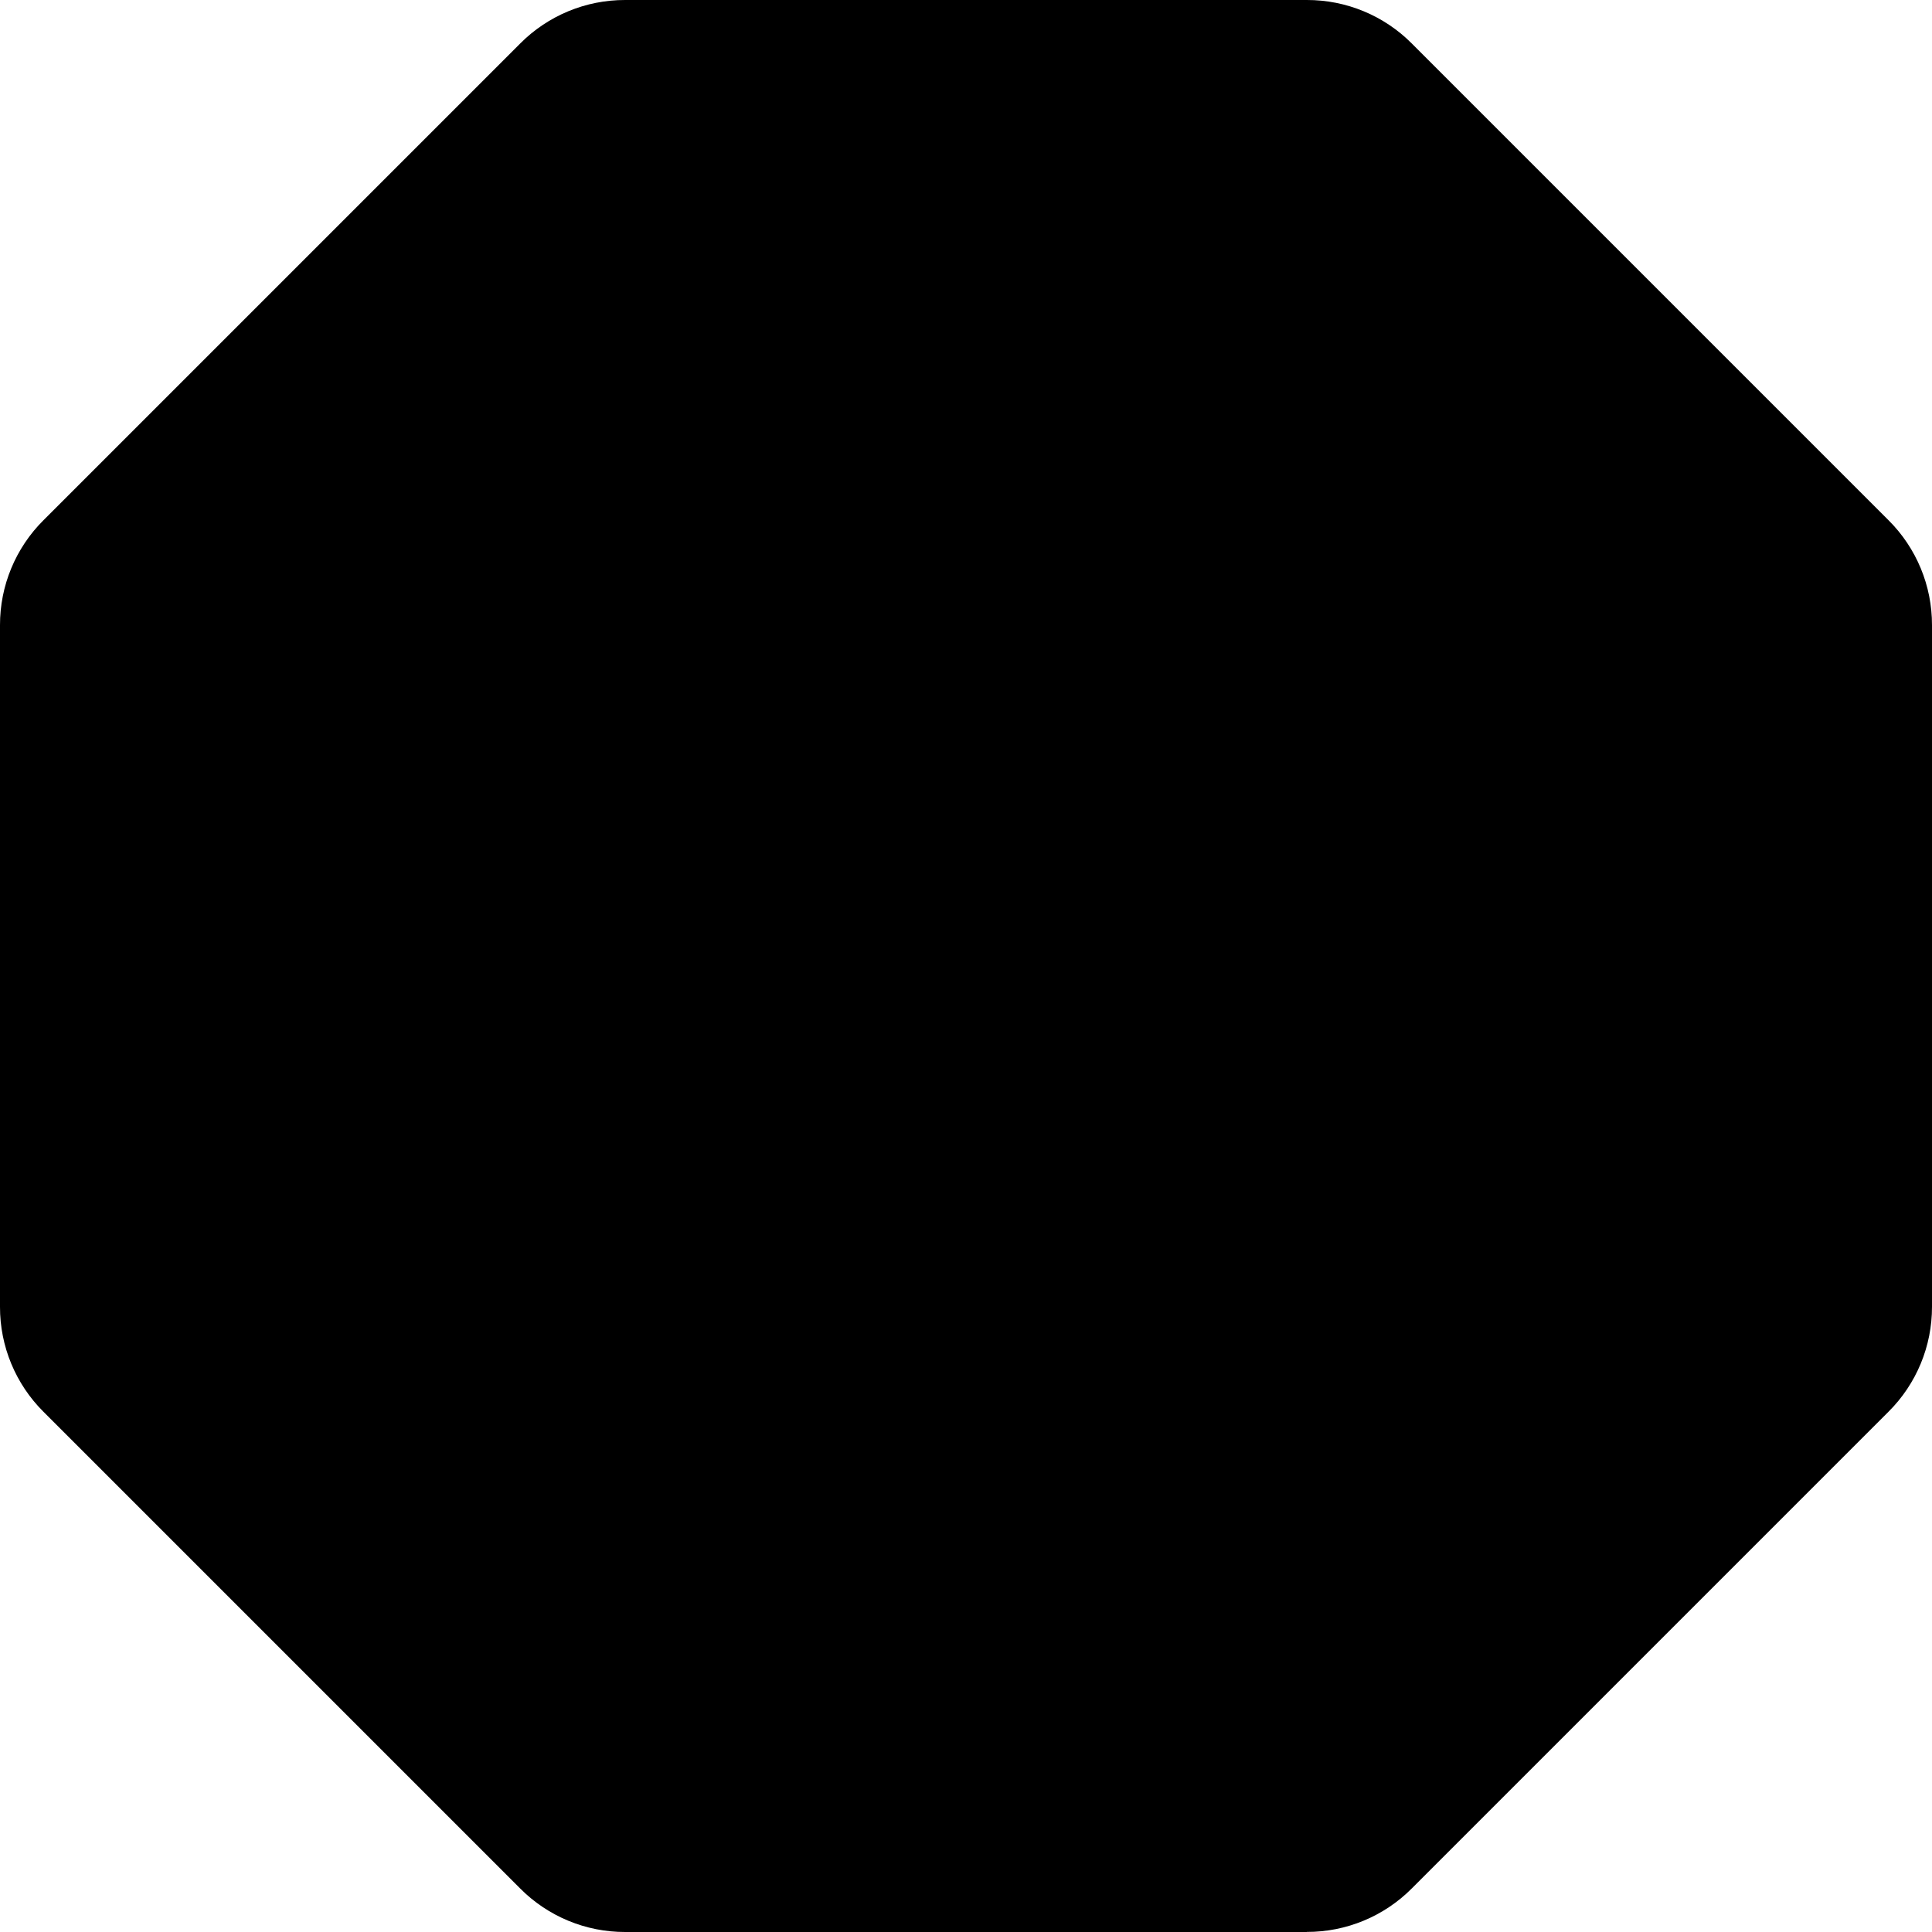
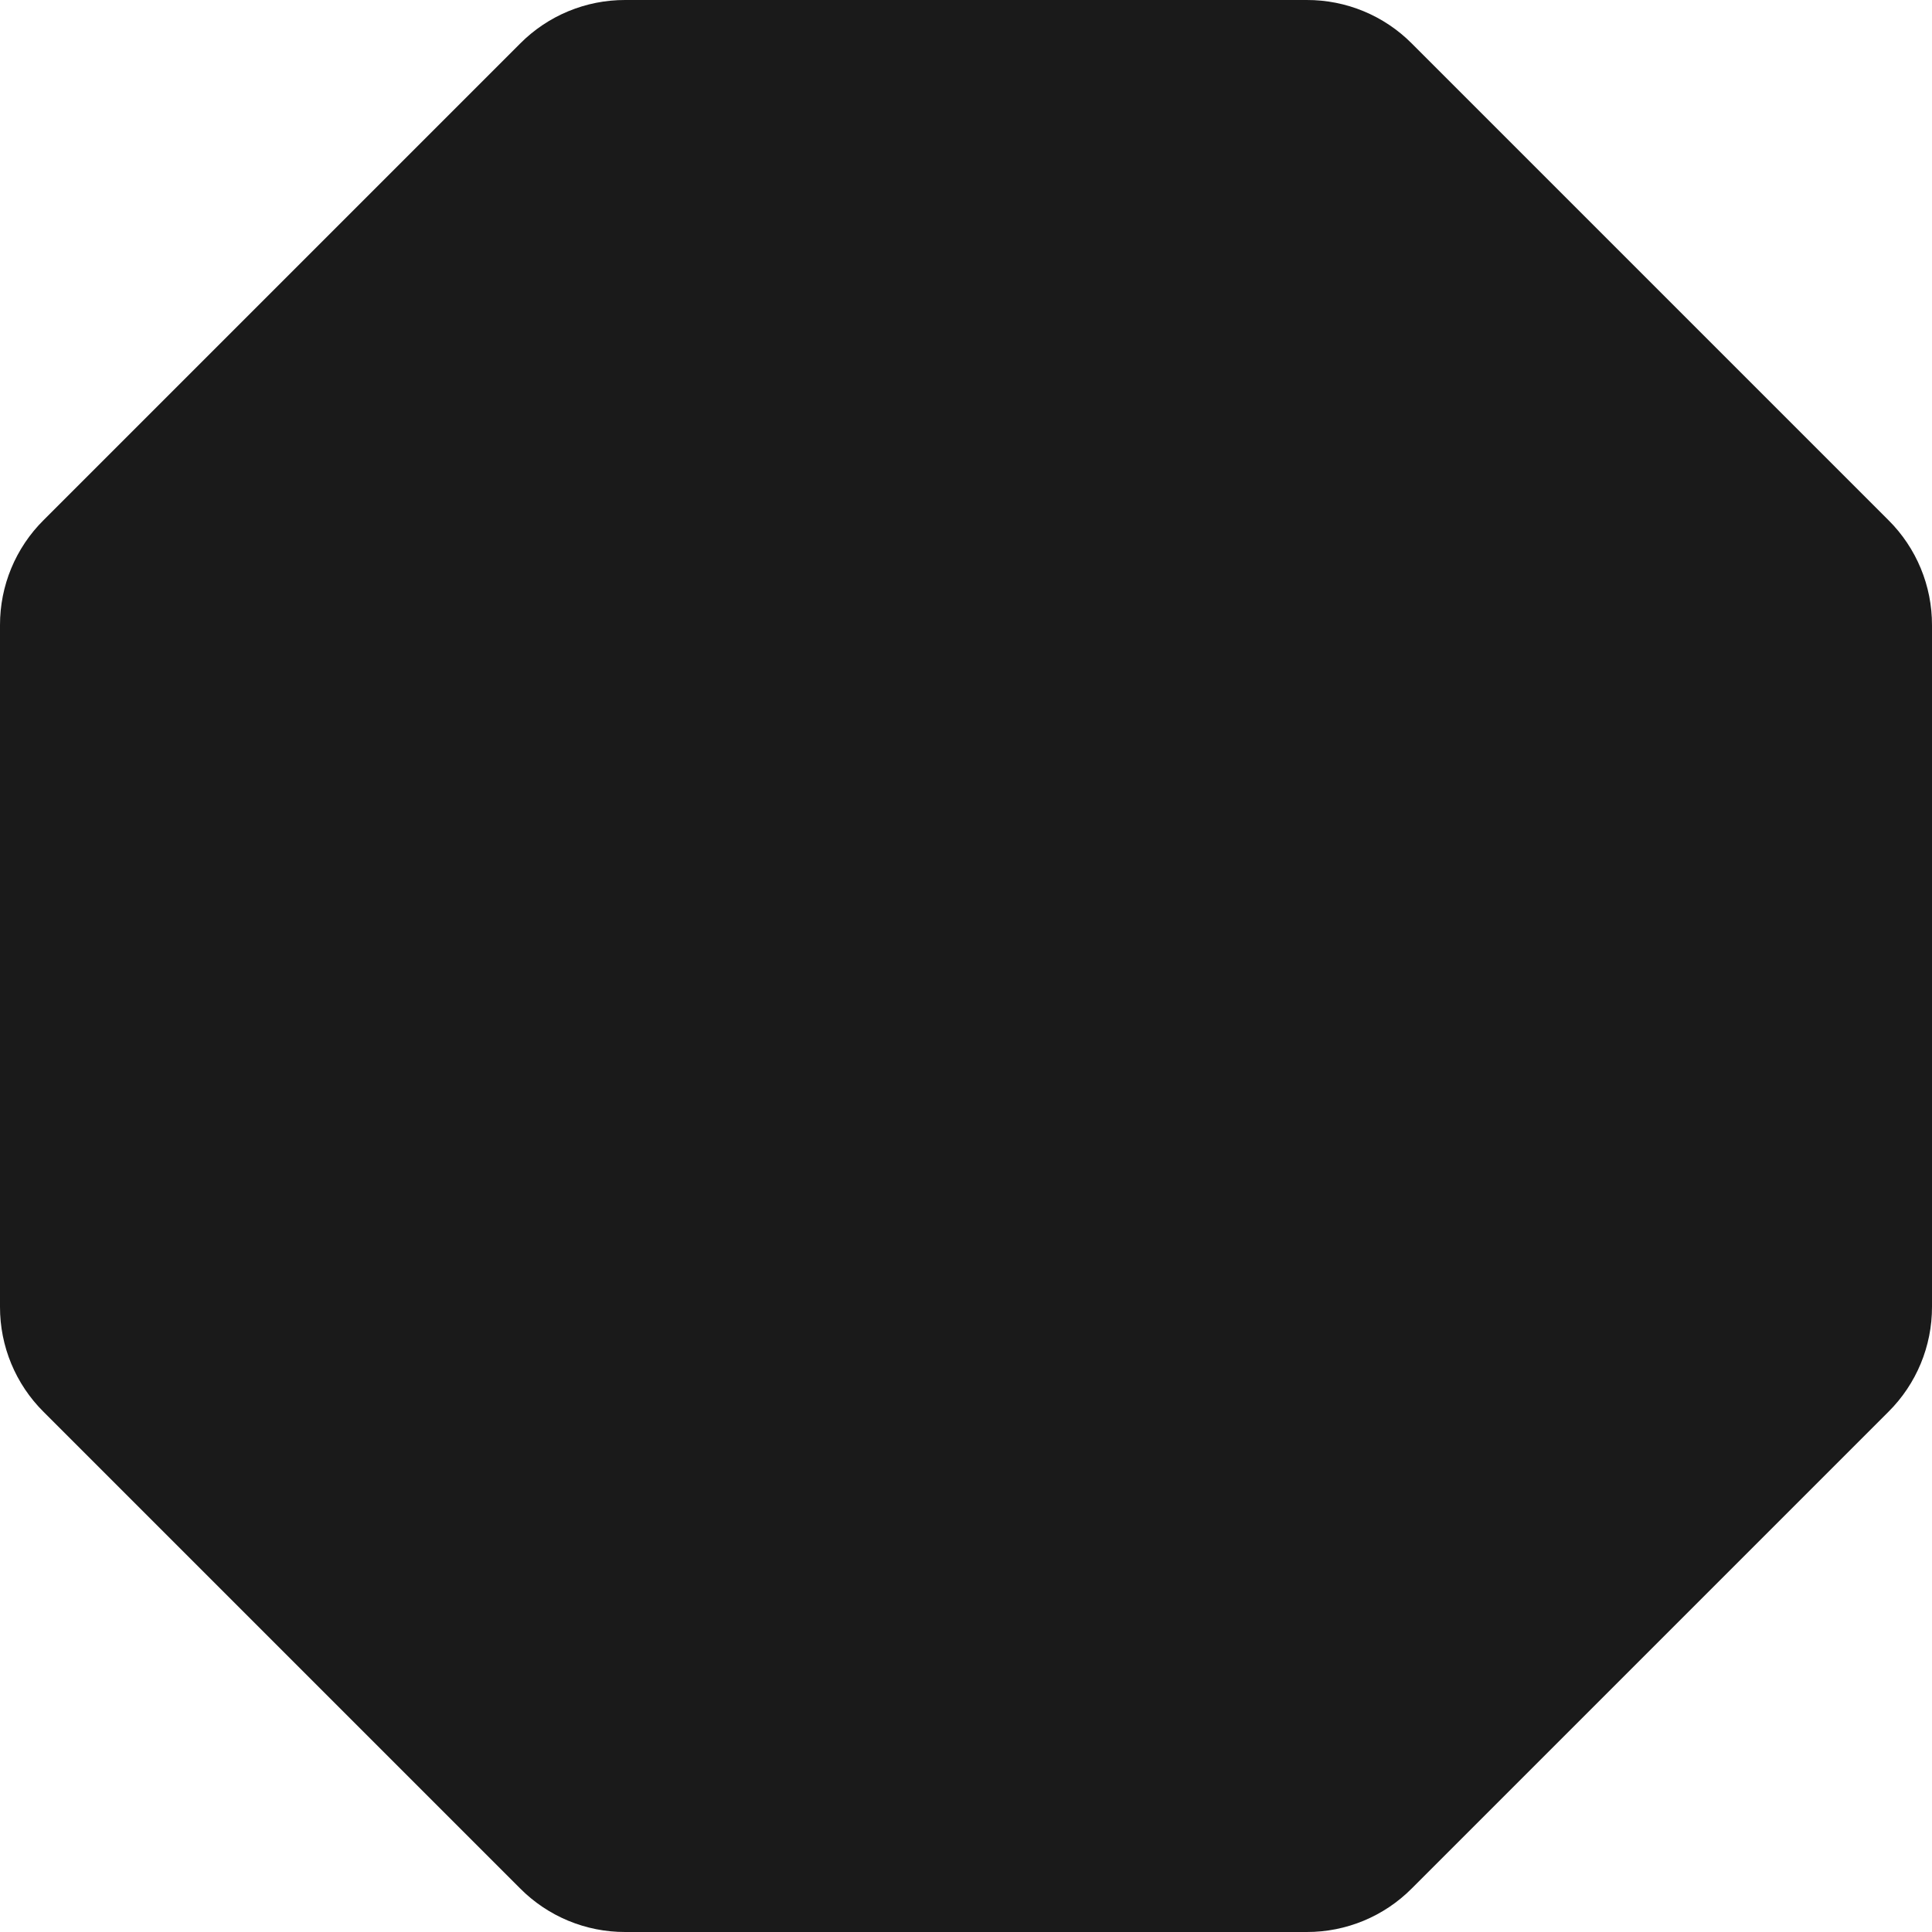
- <svg xmlns="http://www.w3.org/2000/svg" fill="#000000" width="650" height="650" viewBox="0 0 26 26" id="icon" version="1.1">
-   <defs id="defs1">
-     <style id="style1">
-       .cls-1 {
-         fill: none;
-       }
-     </style>
-   </defs>
-   <path d="M 17.586,26 H 8.414 a 1.986,1.986 0 0 1 -1.414,-0.586 l -6.414,-6.414 A 1.986,1.986 0 0 1 7.8678131e-6,17.586 V 8.414 A 1.986,1.986 0 0 1 0.586,7 L 7,0.586 A 1.986,1.986 0 0 1 8.414,7.8678131e-6 H 17.586 A 1.986,1.986 0 0 1 19,0.586 l 6.414,6.414 a 1.986,1.986 0 0 1 0.586,1.414 v 9.171 a 1.986,1.986 0 0 1 -0.586,1.414 l -6.414,6.414 a 1.986,1.986 0 0 1 -1.414,0.586 z" id="path1" />
-   <rect id="_Transparent_Rectangle_" data-name=" Transparent Rectangle " class="cls-1" width="32" height="32" x="-3" y="-3" />
+ <svg xmlns="http://www.w3.org/2000/svg" viewBox="0 0 26 26" fill="#1A1A1A">
+   <path d="M 17.586,26 H 8.414 a 1.986,1.986 0 0 1 -1.414,-0.586 l -6.414,-6.414 A 1.986,1.986 0 0 1 0,17.586 V 8.414 A 1.986,1.986 0 0 1 0.586,7 L 7,0.586 A 1.986,1.986 0 0 1 8.414,0 h 9.171 A 1.986,1.986 0 0 1 19,0.586 l 6.414,6.414 A 1.986,1.986 0 0 1 26,8.414 v 9.171 a 1.986,1.986 0 0 1 -0.586,1.414 l -6.414,6.414 A 1.986,1.986 0 0 1 17.586,26 z" />
</svg>
